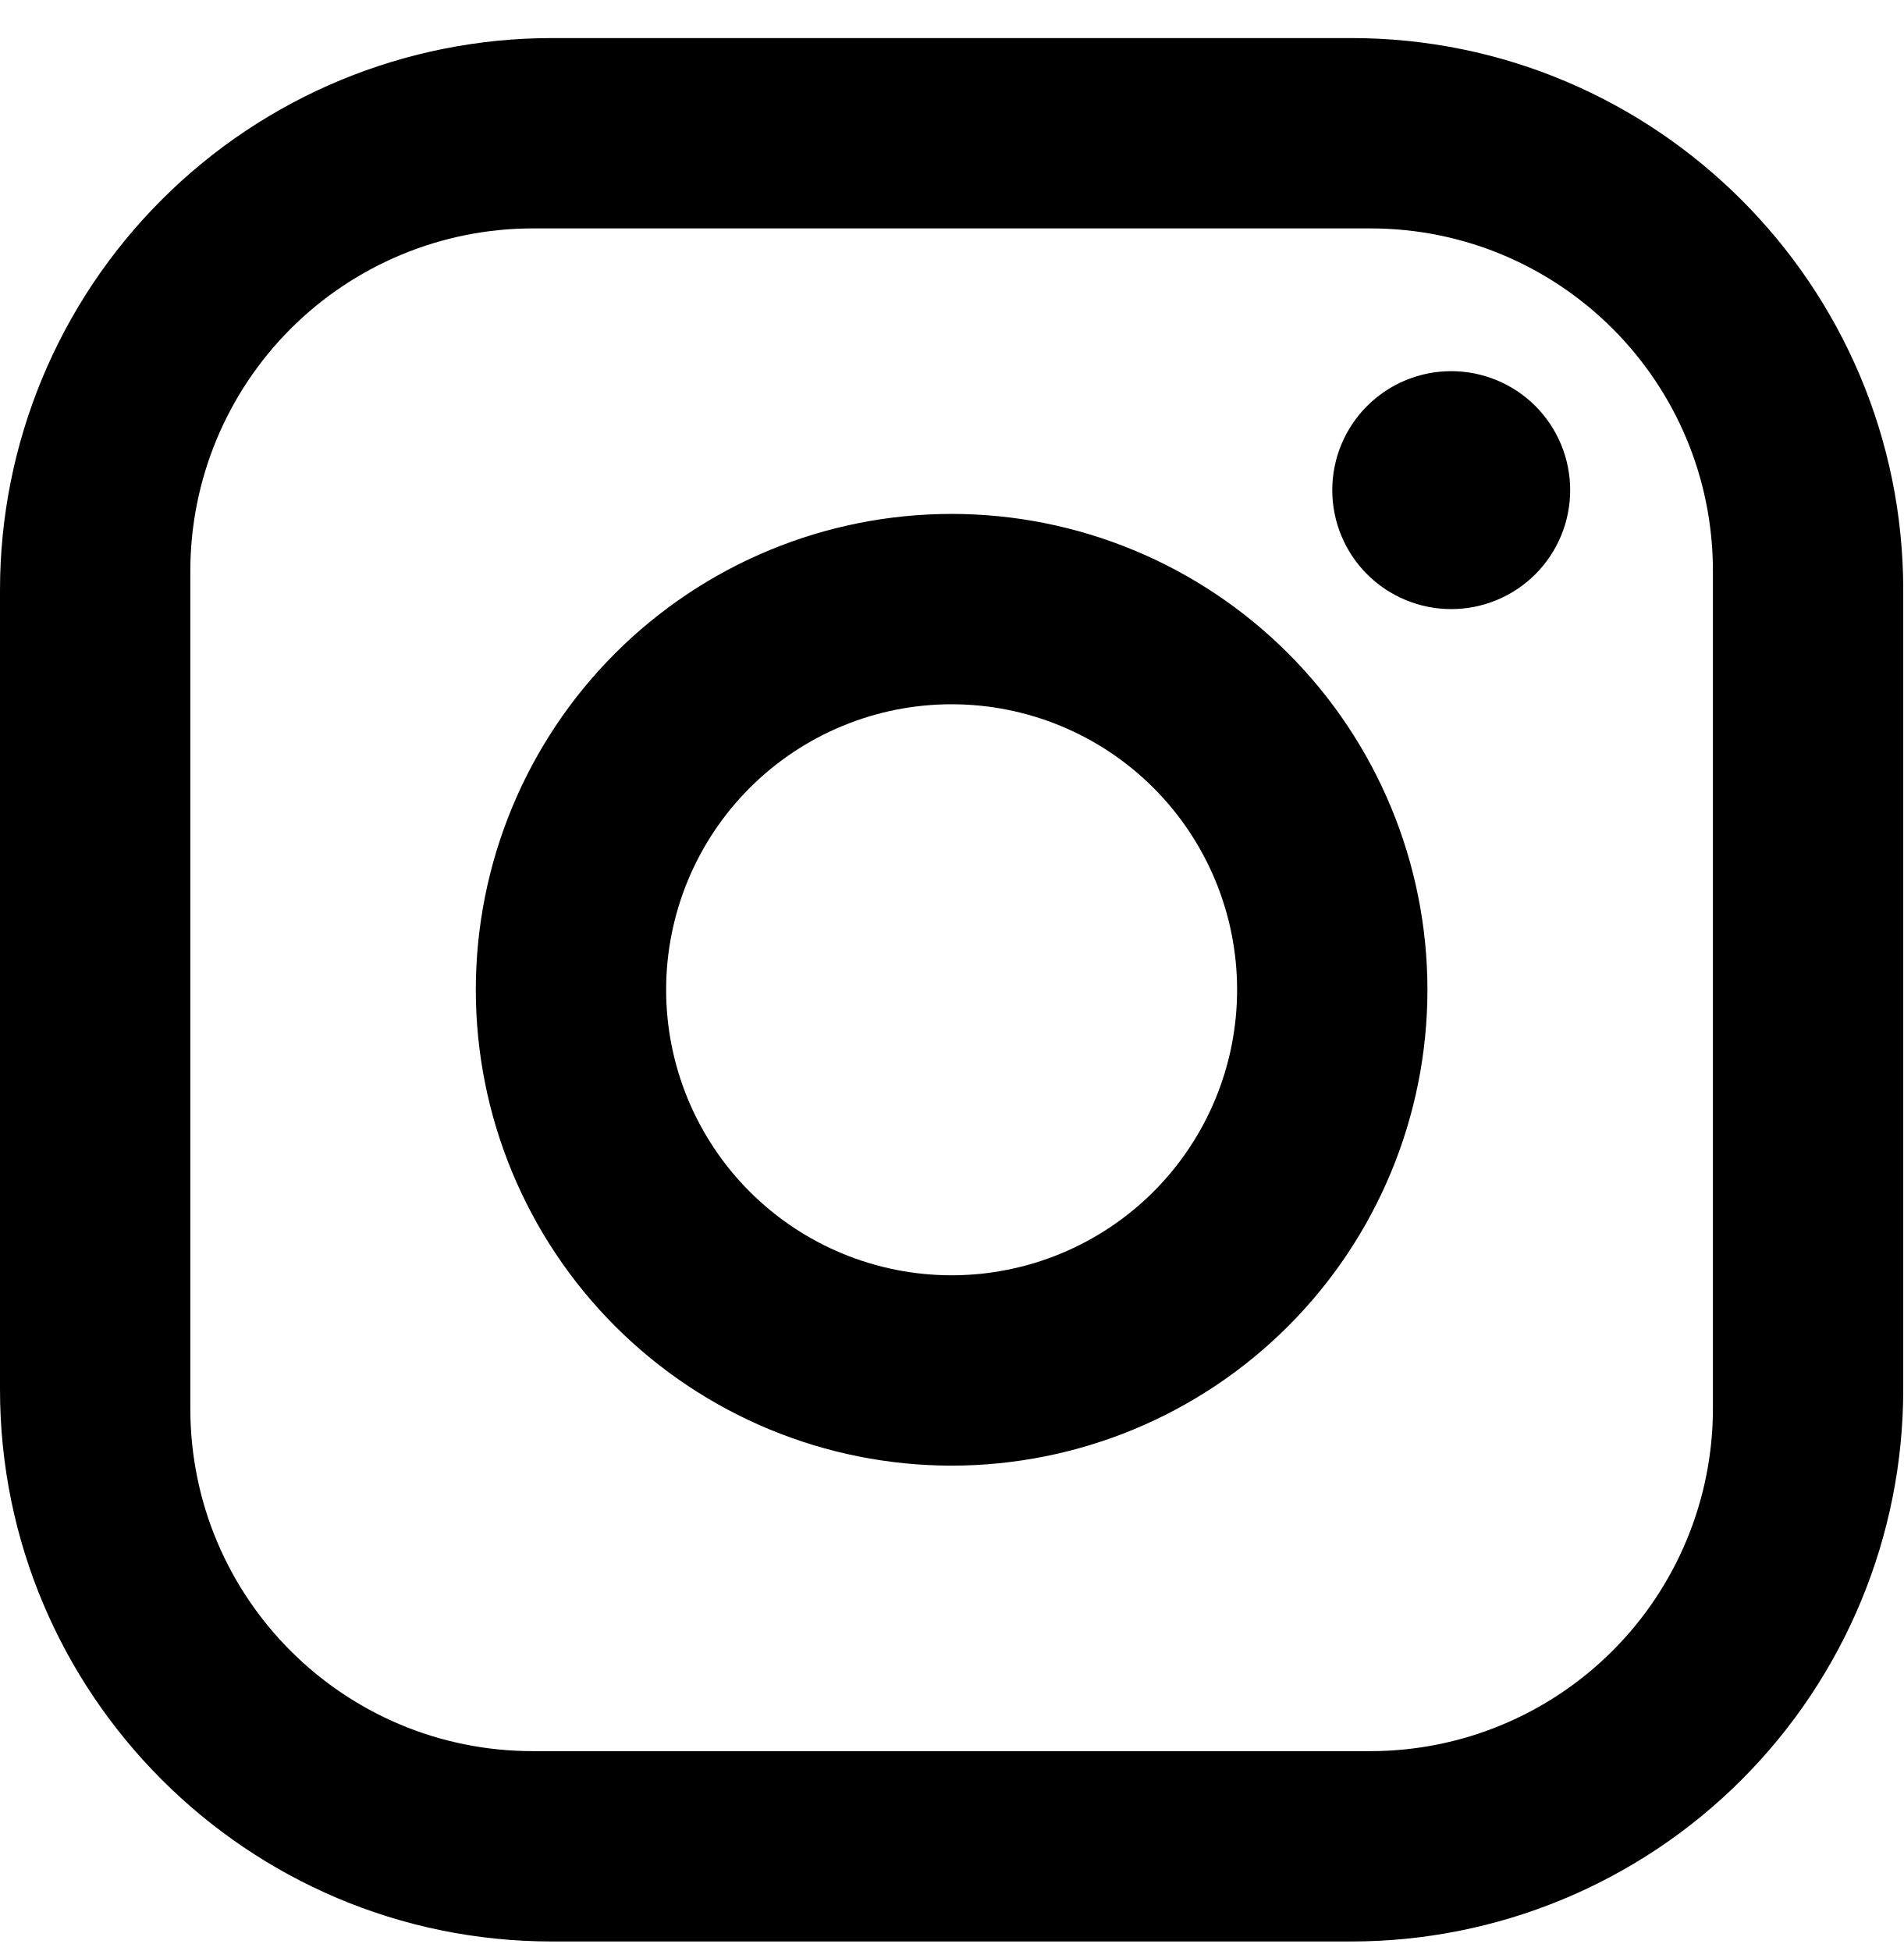
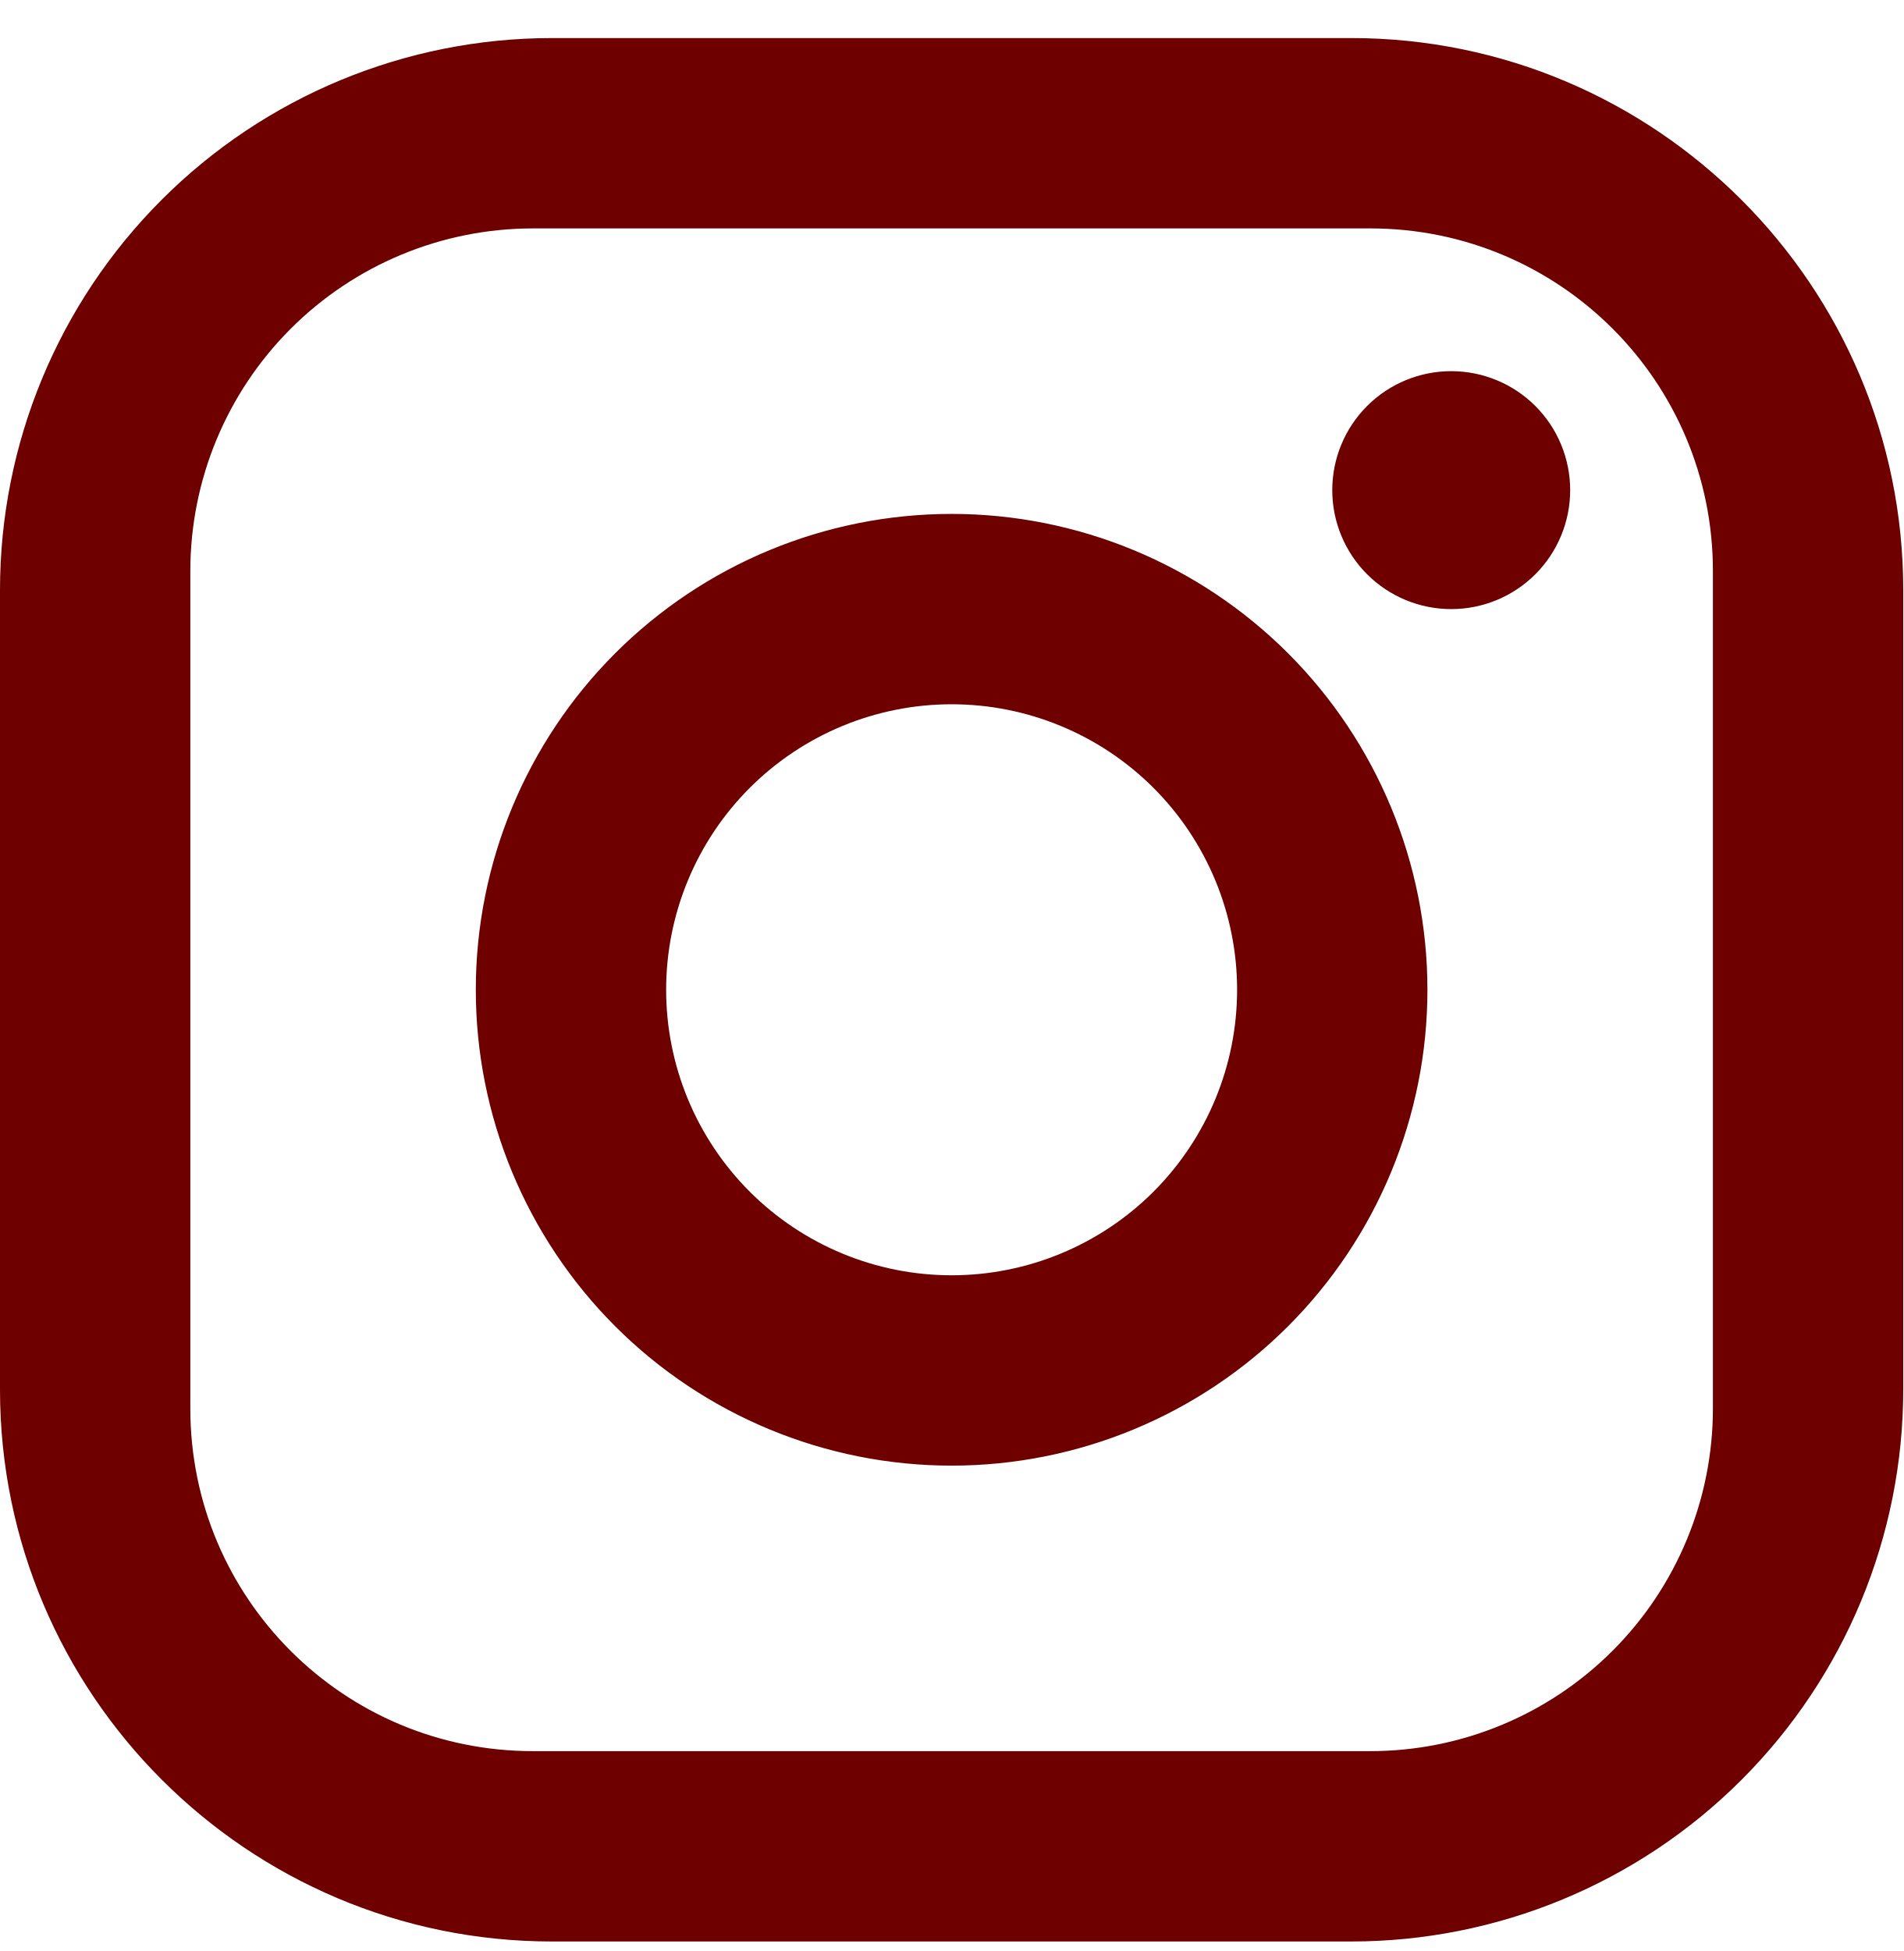
<svg xmlns="http://www.w3.org/2000/svg" width="40" height="41" viewBox="0 0 40 41" fill="none">
-   <path d="M11.6 0.8H28.4C34.8 0.8 40 6 40 12.4V29.2C40 32.276 38.778 35.227 36.602 37.402C34.427 39.578 31.477 40.8 28.4 40.8H11.6C5.2 40.8 0 35.6 0 29.2V12.4C0 9.323 1.222 6.373 3.398 4.198C5.573 2.022 8.523 0.8 11.6 0.8ZM11.2 4.8C9.29 4.8 7.459 5.559 6.109 6.909C4.759 8.259 4 10.09 4 12V29.6C4 33.58 7.22 36.8 11.2 36.8H28.8C30.71 36.8 32.541 36.041 33.891 34.691C35.241 33.341 36 31.51 36 29.6V12C36 8.02 32.78 4.8 28.8 4.8H11.2ZM30.5 7.8C31.163 7.8 31.799 8.063 32.268 8.532C32.737 9.001 33 9.637 33 10.3C33 10.963 32.737 11.599 32.268 12.068C31.799 12.537 31.163 12.8 30.5 12.8C29.837 12.8 29.201 12.537 28.732 12.068C28.263 11.599 28 10.963 28 10.3C28 9.637 28.263 9.001 28.732 8.532C29.201 8.063 29.837 7.8 30.5 7.8ZM20 10.8C22.652 10.8 25.196 11.854 27.071 13.729C28.946 15.604 30 18.148 30 20.8C30 23.452 28.946 25.996 27.071 27.871C25.196 29.746 22.652 30.8 20 30.8C17.348 30.8 14.804 29.746 12.929 27.871C11.054 25.996 10 23.452 10 20.8C10 18.148 11.054 15.604 12.929 13.729C14.804 11.854 17.348 10.8 20 10.8ZM20 14.8C18.409 14.8 16.883 15.432 15.757 16.557C14.632 17.683 14 19.209 14 20.8C14 22.391 14.632 23.917 15.757 25.043C16.883 26.168 18.409 26.8 20 26.8C21.591 26.8 23.117 26.168 24.243 25.043C25.368 23.917 26 22.391 26 20.8C26 19.209 25.368 17.683 24.243 16.557C23.117 15.432 21.591 14.8 20 14.8Z" fill="black" />
+   <path d="M11.6 0.8H28.4C34.8 0.8 40 6 40 12.4V29.2C40 32.276 38.778 35.227 36.602 37.402C34.427 39.578 31.477 40.8 28.4 40.8H11.6C5.2 40.8 0 35.6 0 29.2V12.4C0 9.323 1.222 6.373 3.398 4.198C5.573 2.022 8.523 0.8 11.6 0.8ZM11.2 4.8C9.29 4.8 7.459 5.559 6.109 6.909C4.759 8.259 4 10.09 4 12V29.6C4 33.58 7.22 36.8 11.2 36.8H28.8C30.71 36.8 32.541 36.041 33.891 34.691C35.241 33.341 36 31.51 36 29.6V12C36 8.02 32.78 4.8 28.8 4.8H11.2ZM30.5 7.8C31.163 7.8 31.799 8.063 32.268 8.532C32.737 9.001 33 9.637 33 10.3C33 10.963 32.737 11.599 32.268 12.068C31.799 12.537 31.163 12.8 30.5 12.8C29.837 12.8 29.201 12.537 28.732 12.068C28.263 11.599 28 10.963 28 10.3C28 9.637 28.263 9.001 28.732 8.532C29.201 8.063 29.837 7.8 30.5 7.8ZM20 10.8C22.652 10.8 25.196 11.854 27.071 13.729C28.946 15.604 30 18.148 30 20.8C30 23.452 28.946 25.996 27.071 27.871C25.196 29.746 22.652 30.8 20 30.8C17.348 30.8 14.804 29.746 12.929 27.871C11.054 25.996 10 23.452 10 20.8C10 18.148 11.054 15.604 12.929 13.729C14.804 11.854 17.348 10.8 20 10.8ZM20 14.8C18.409 14.8 16.883 15.432 15.757 16.557C14.632 17.683 14 19.209 14 20.8C14 22.391 14.632 23.917 15.757 25.043C16.883 26.168 18.409 26.8 20 26.8C21.591 26.8 23.117 26.168 24.243 25.043C25.368 23.917 26 22.391 26 20.8C26 19.209 25.368 17.683 24.243 16.557C23.117 15.432 21.591 14.8 20 14.8Z" fill="#6E0000" />
</svg>
